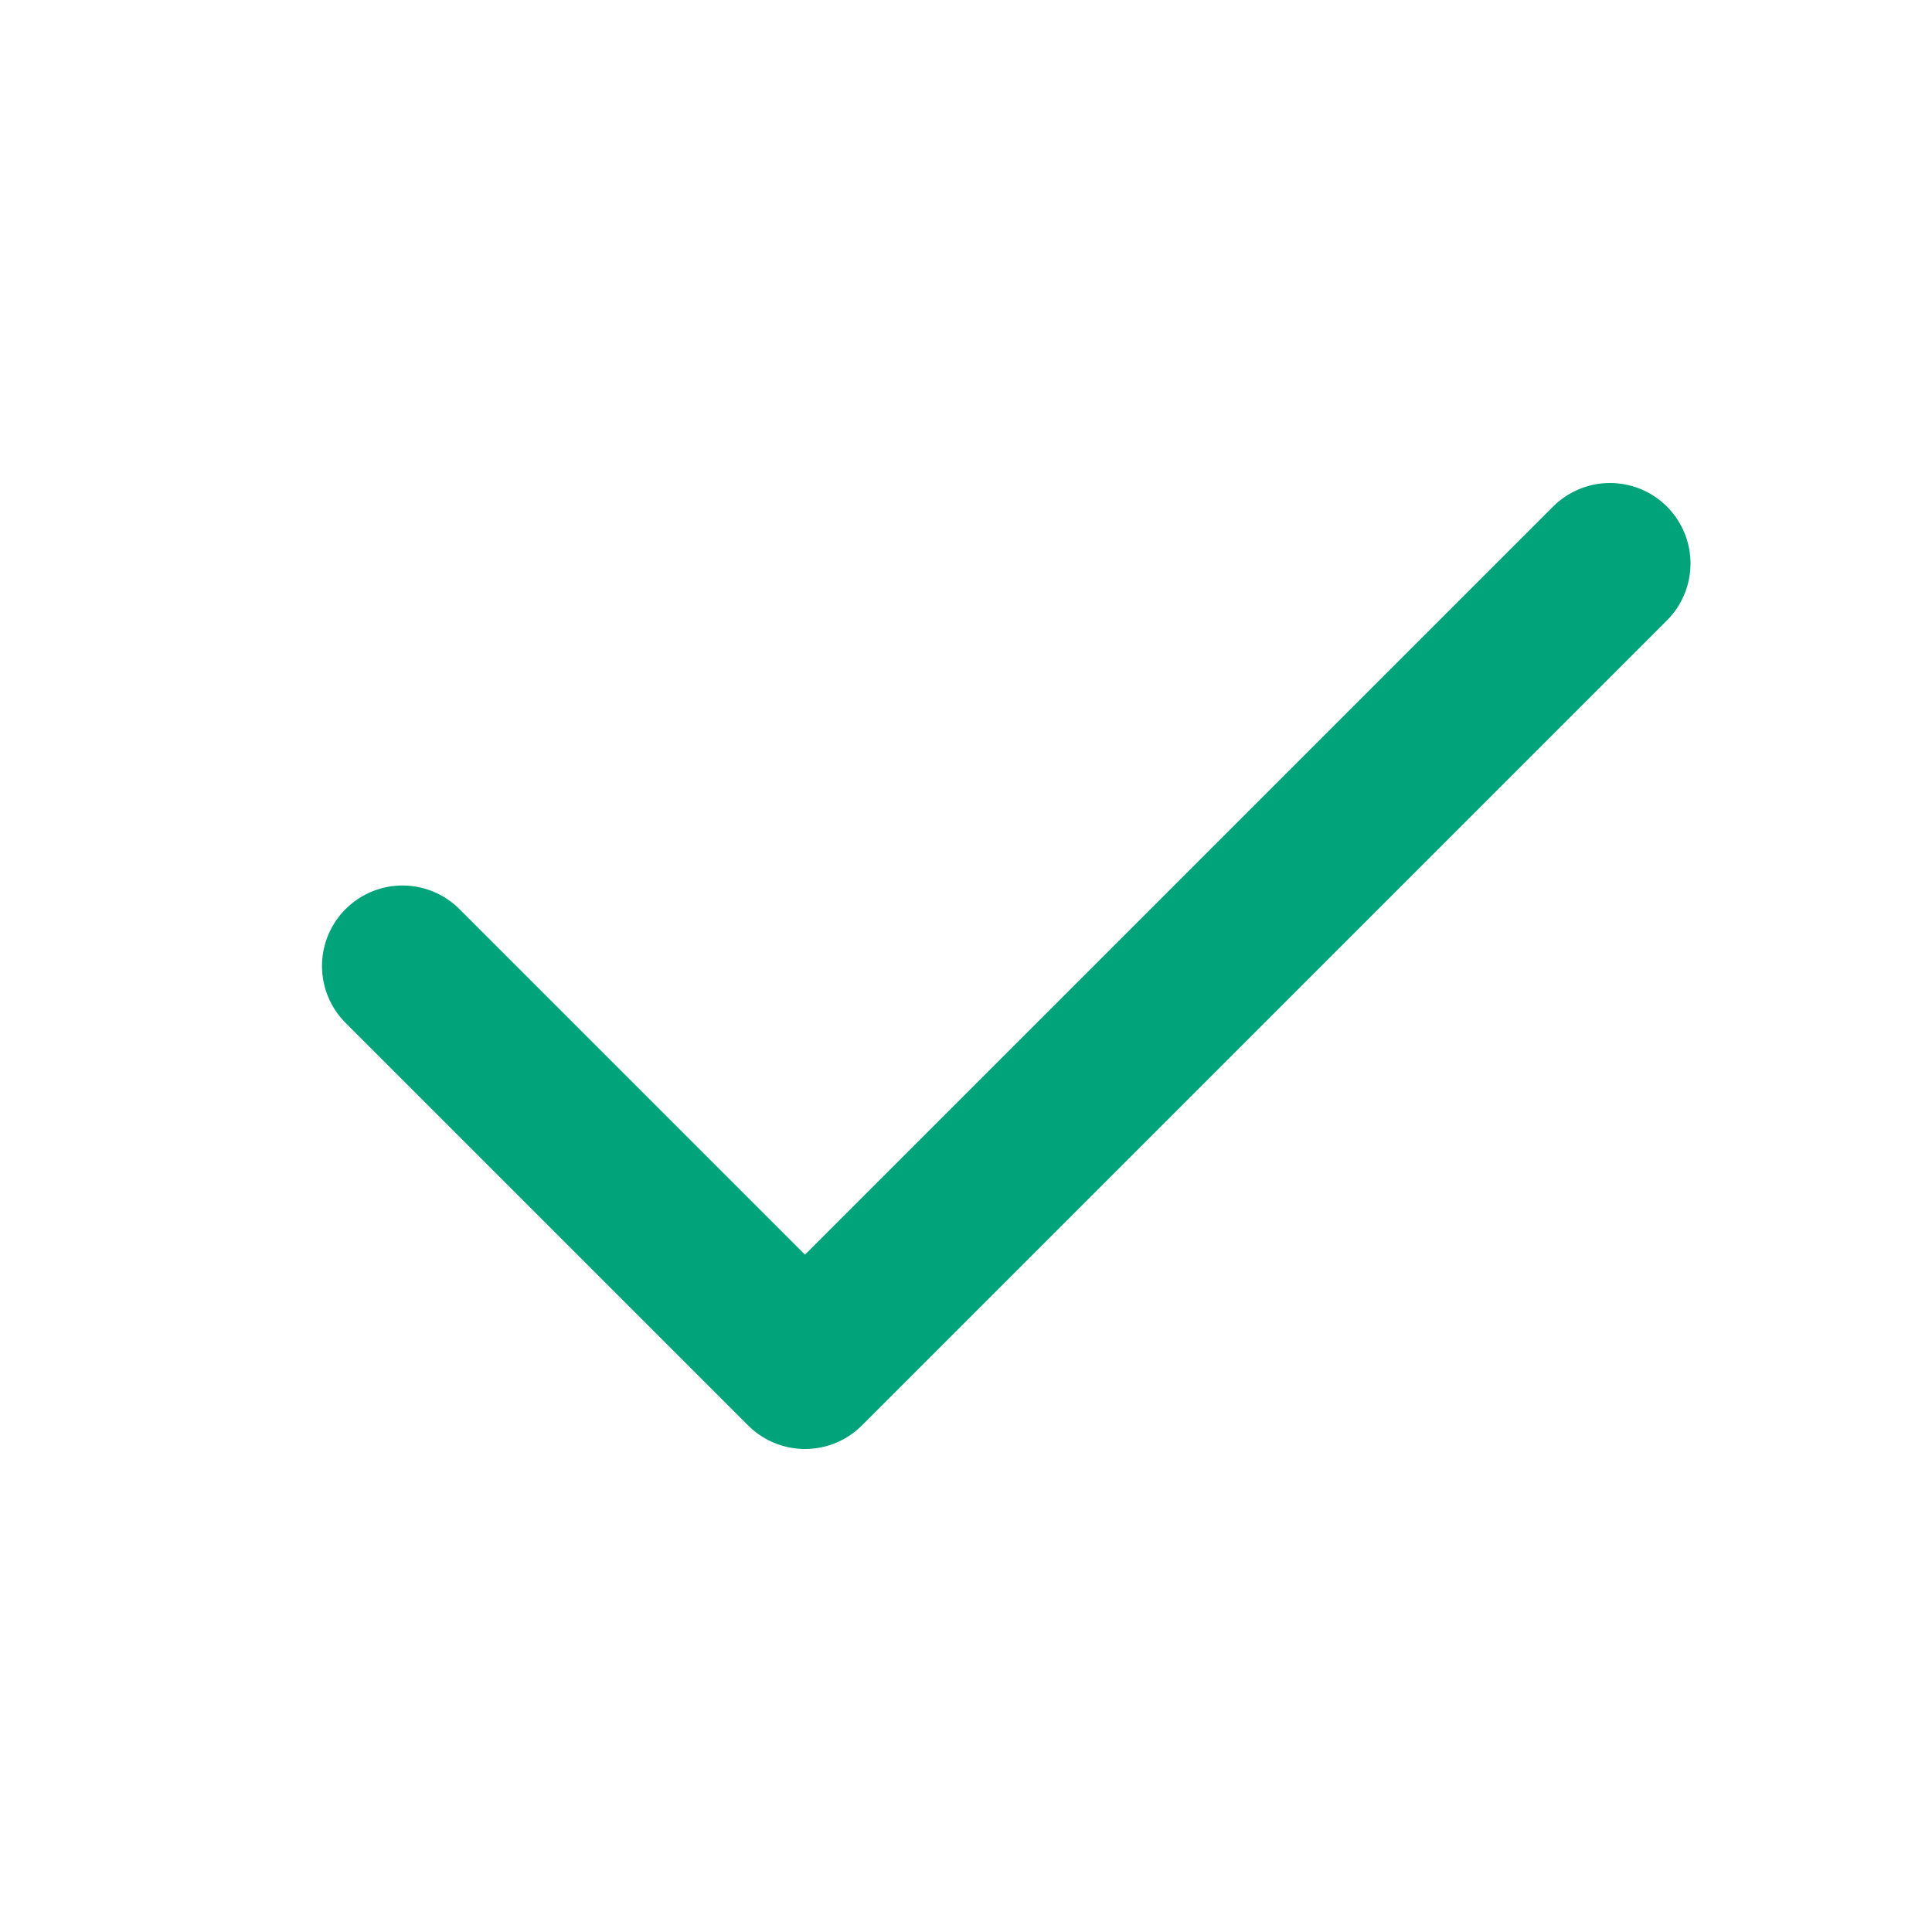
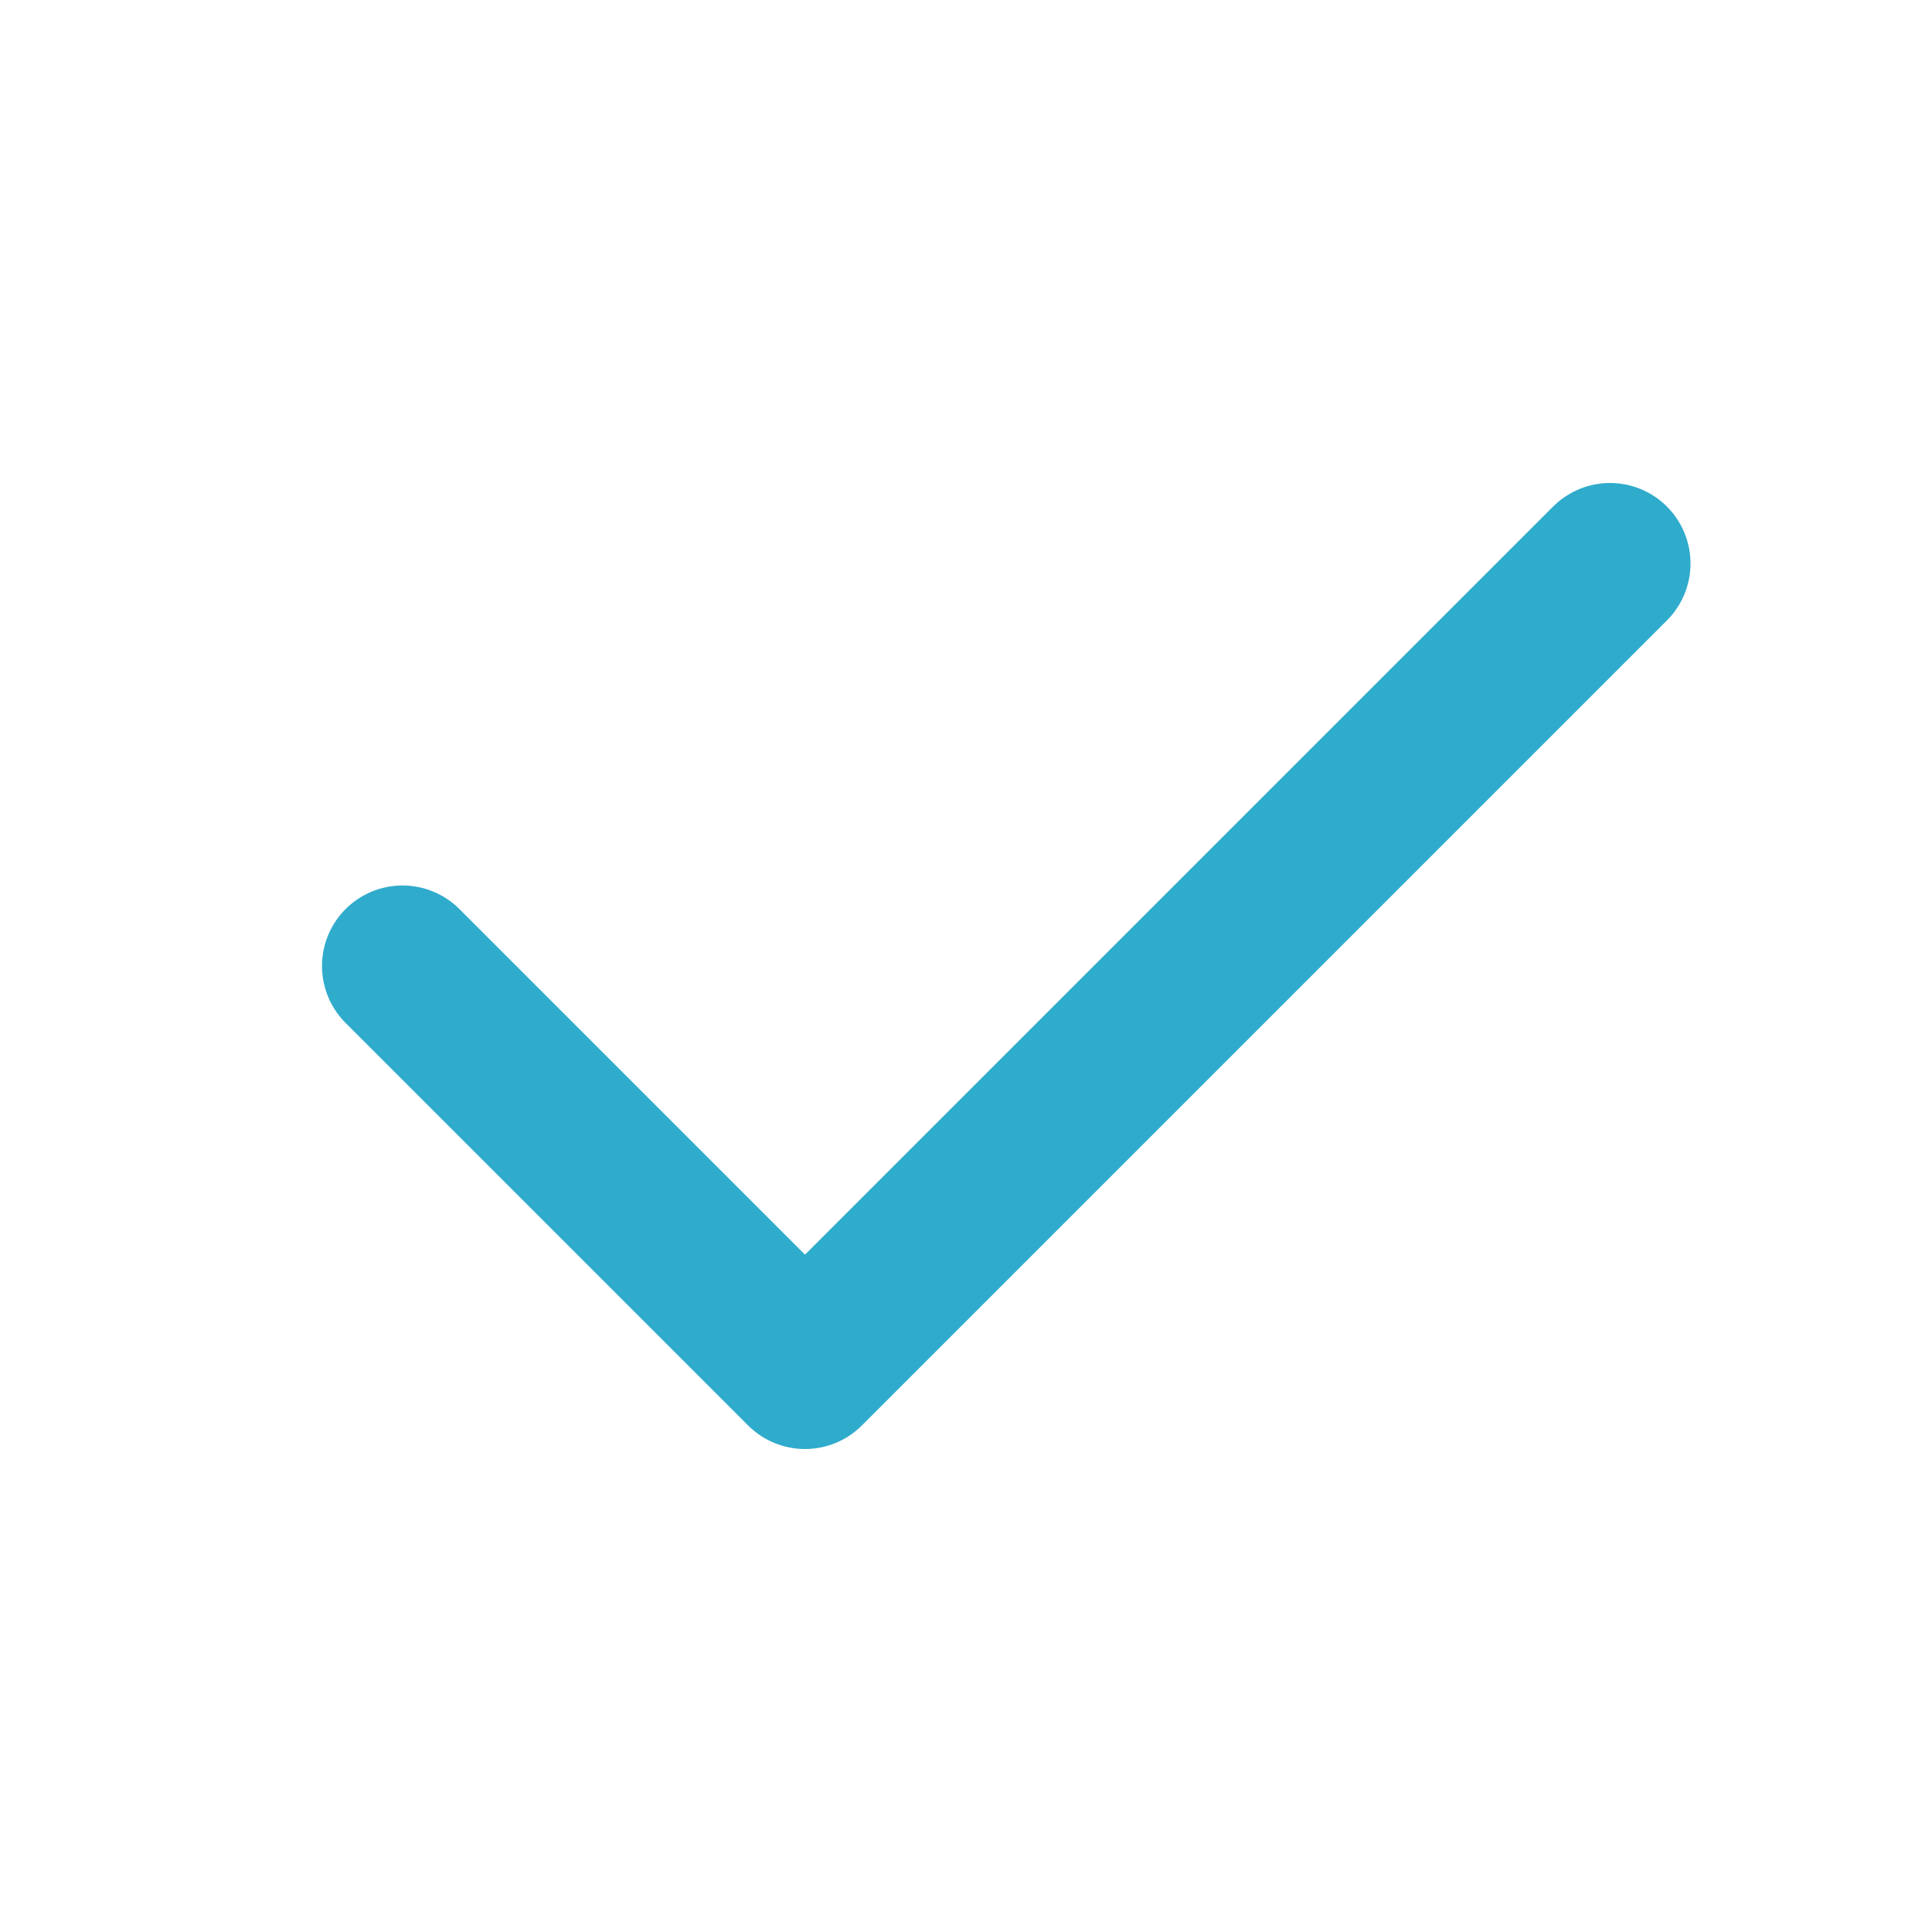
<svg xmlns="http://www.w3.org/2000/svg" width="24" height="24" viewBox="0 0 24 24" fill="none">
-   <path d="M20 7L10 17L5 12" stroke="#01A37A" stroke-width="2" stroke-linecap="round" stroke-linejoin="round" />
+   <path d="M20 7L10 17L5 12" stroke="#2FABCC" stroke-width="2" stroke-linecap="round" stroke-linejoin="round" />
</svg>
